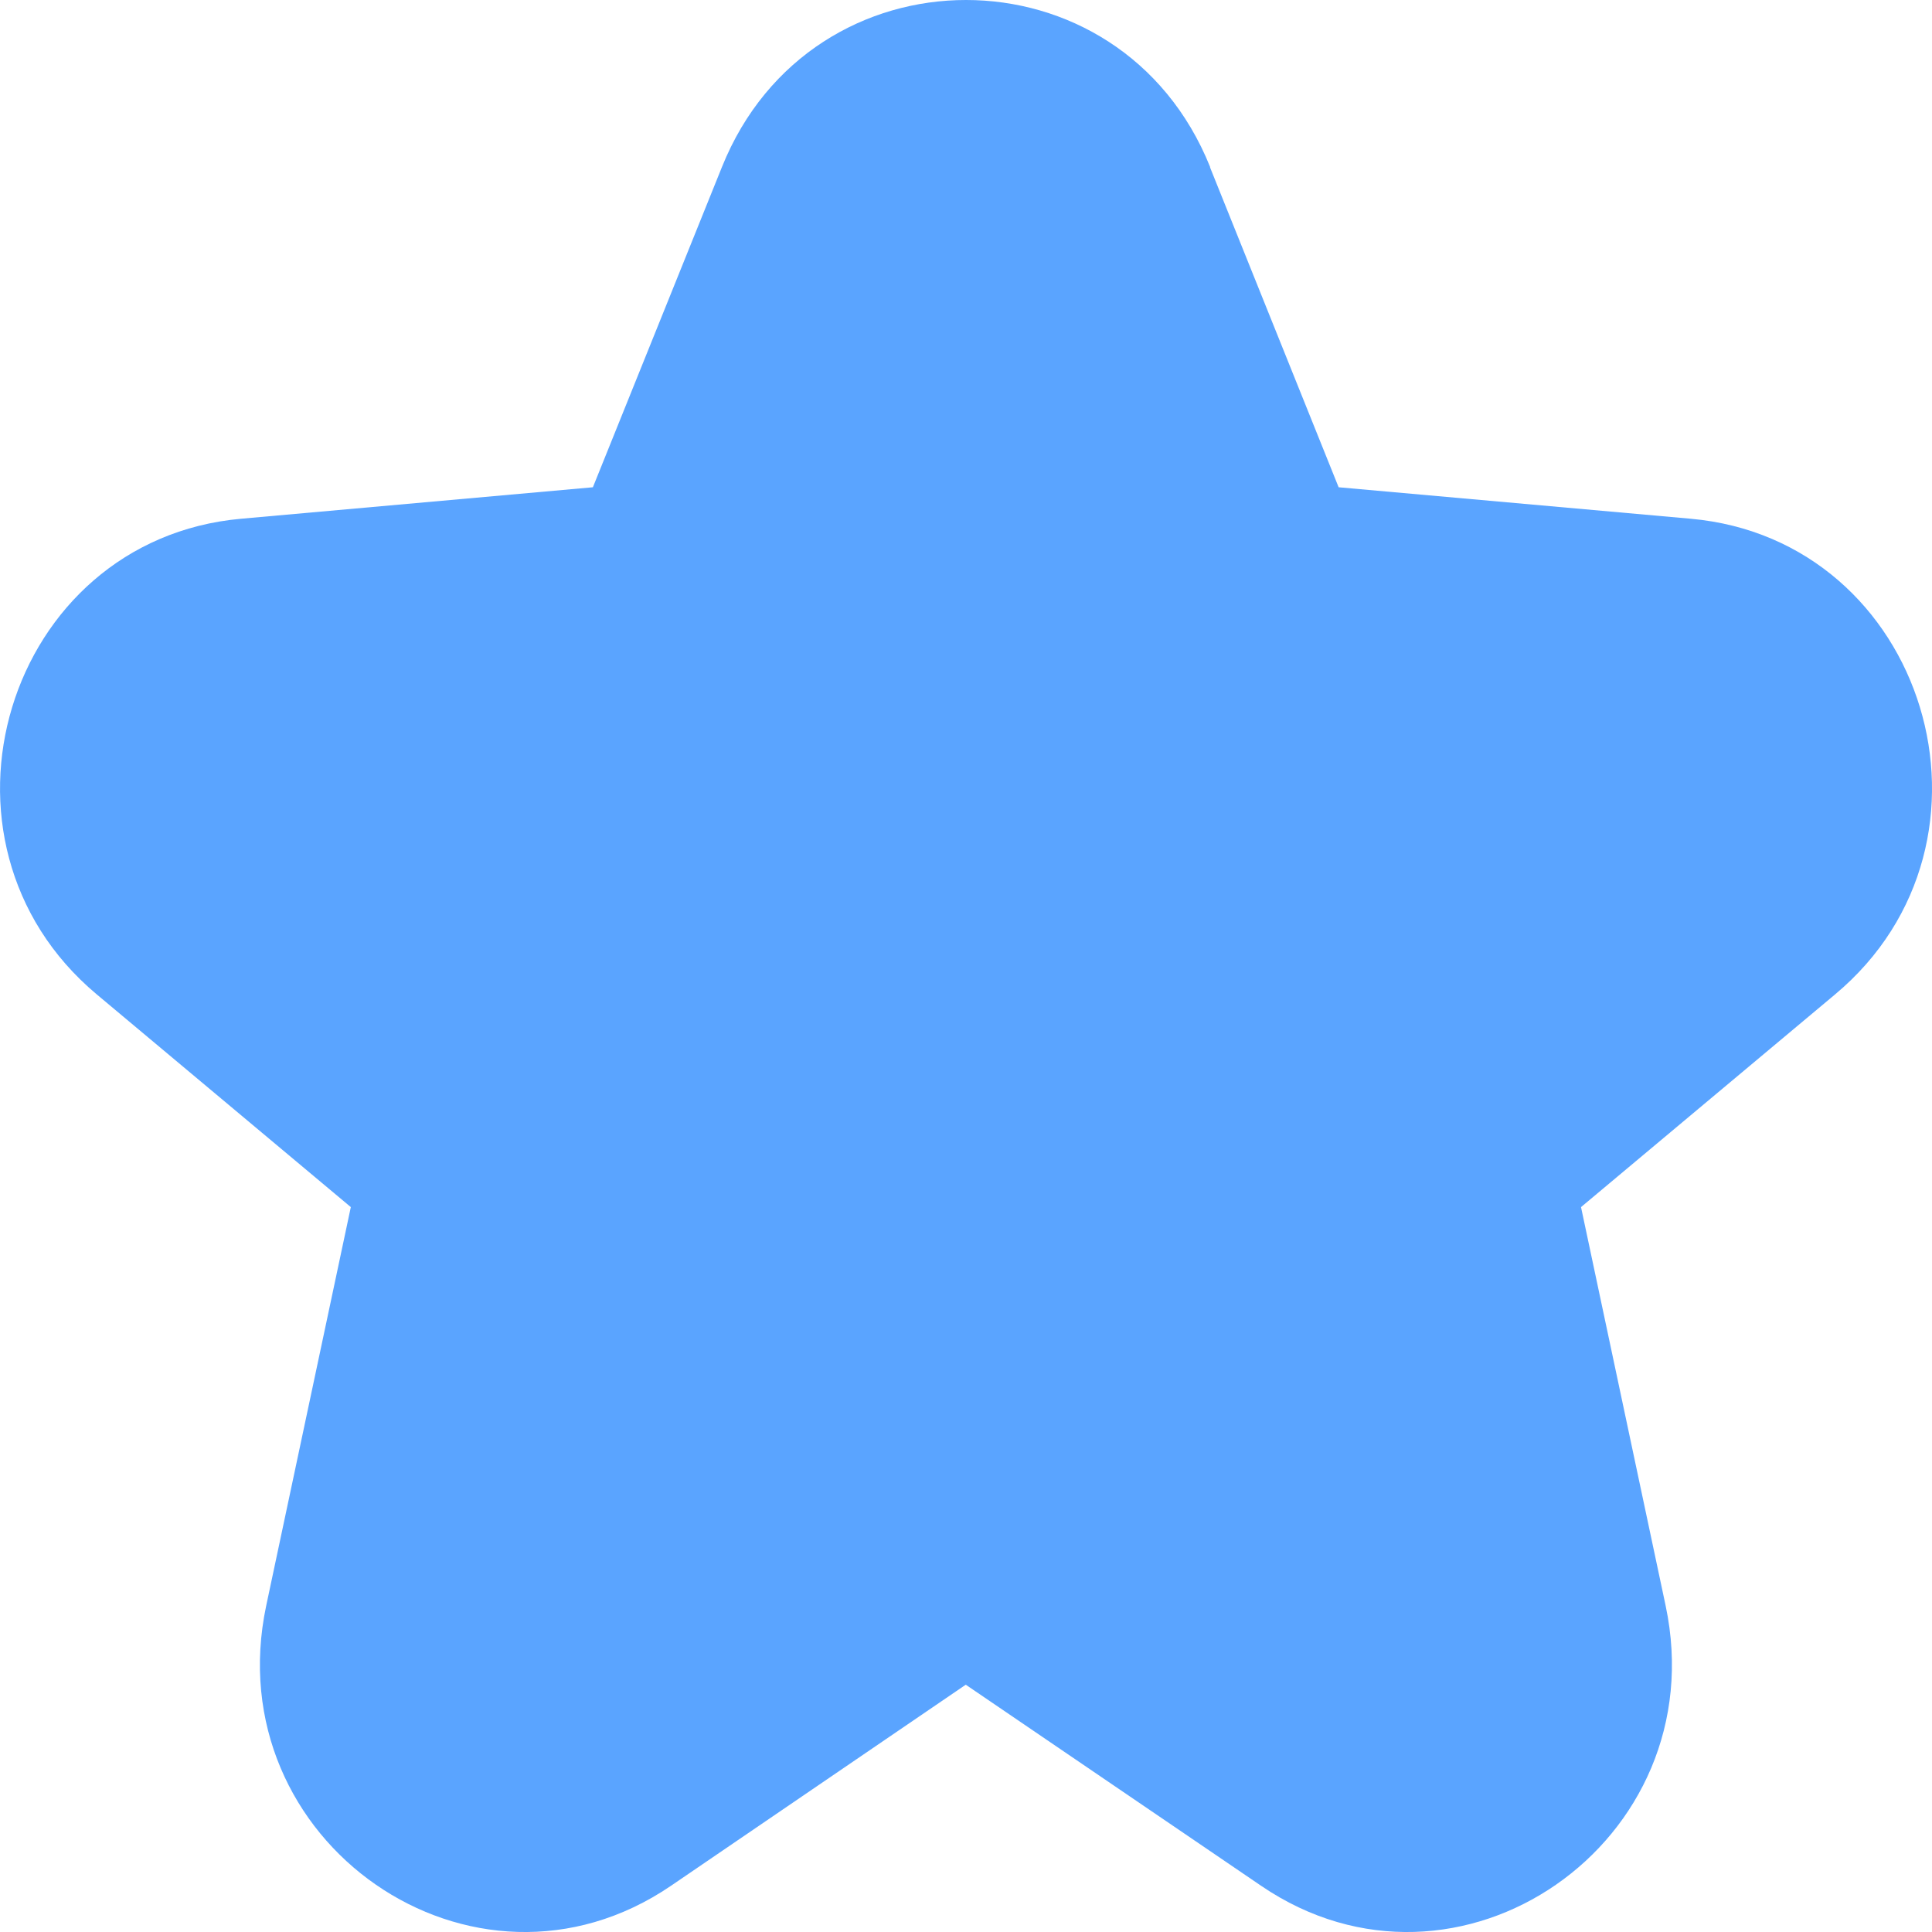
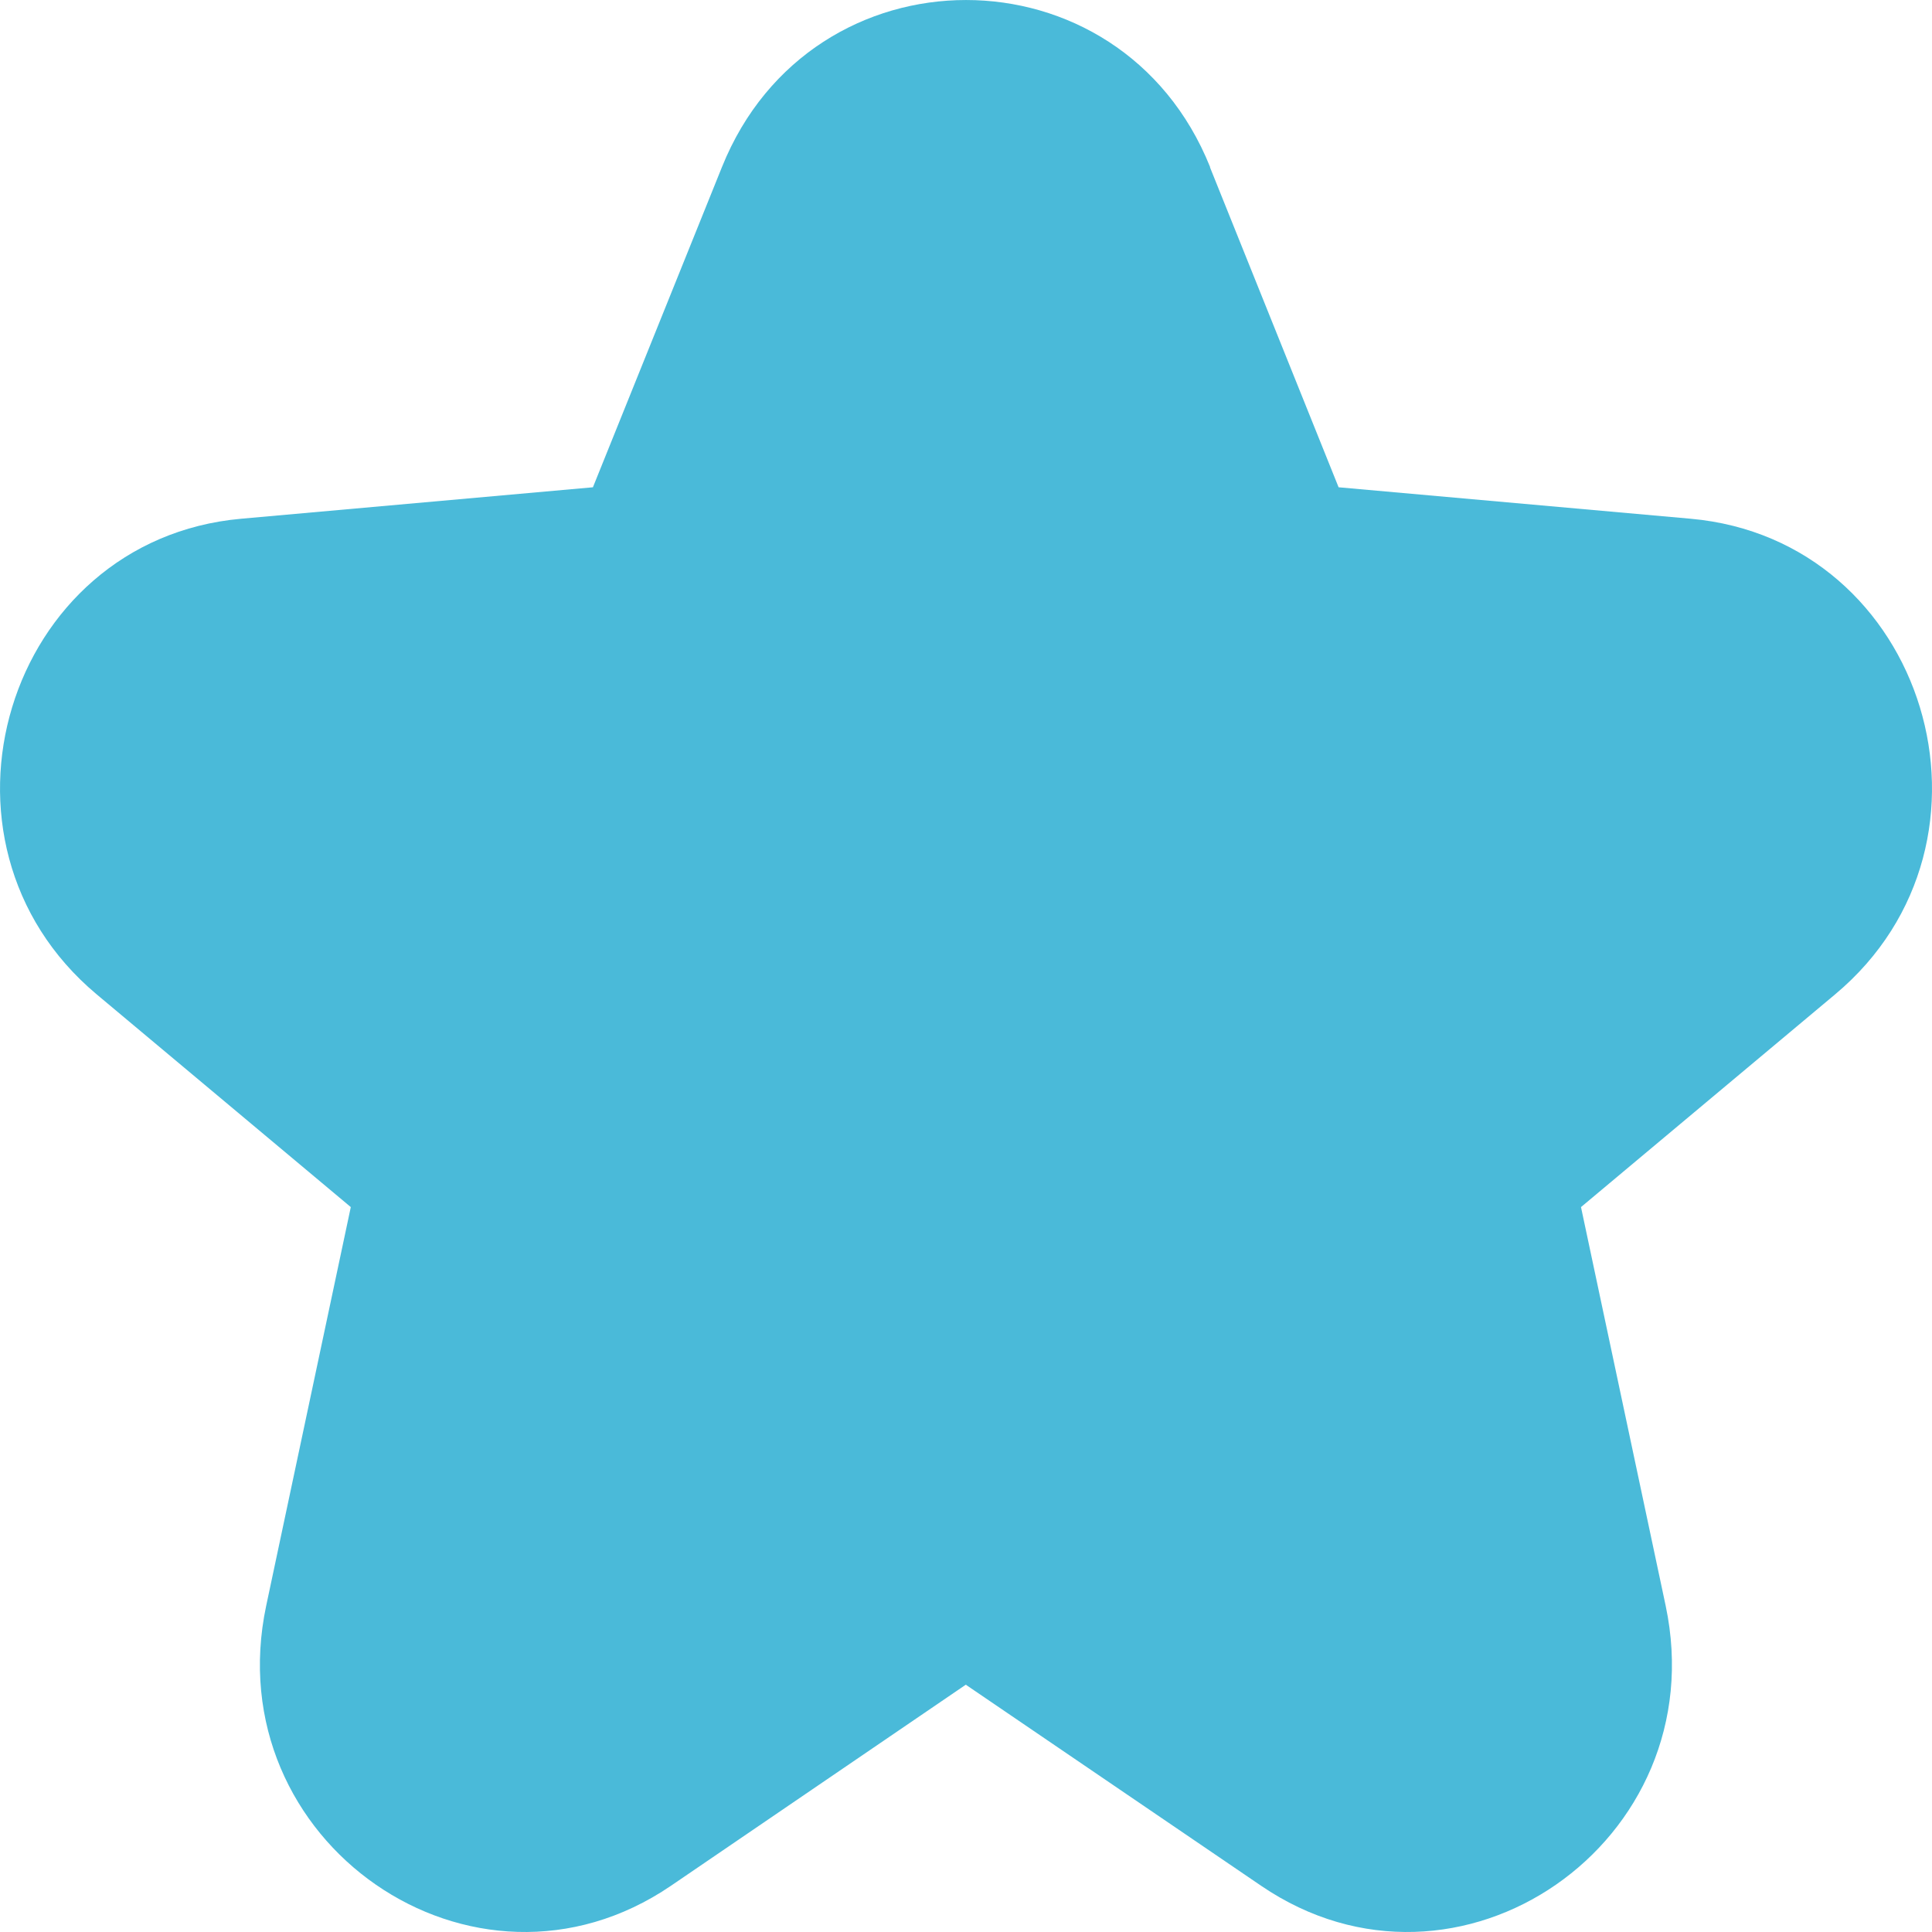
- <svg xmlns="http://www.w3.org/2000/svg" width="24" height="24" viewBox="0 0 24 24" fill="none">
-   <path fill-rule="evenodd" clip-rule="evenodd" d="M15.032 2.073C13.92 -0.691 10.081 -0.691 8.969 2.073L7.365 6.053L2.995 6.444C0.072 6.706 -1.067 10.452 1.201 12.352L4.358 14.995L3.307 19.946C2.686 22.88 5.884 25.095 8.335 23.426L11.997 20.928L15.666 23.426C18.114 25.095 21.312 22.88 20.691 19.946L19.64 14.995L22.797 12.352C25.069 10.452 23.929 6.706 21.003 6.444L16.629 6.053L15.032 2.08V2.073Z" fill="#5AA4FF" />
+ <svg xmlns="http://www.w3.org/2000/svg" width="28" height="28" viewBox="0 0 28 28" fill="none">
+   <path fill-rule="evenodd" clip-rule="evenodd" d="M17.537 2.419C16.24 -0.806 11.762 -0.806 10.464 2.419L8.593 7.062L3.494 7.518C0.084 7.824 -1.245 12.194 1.401 14.411L5.084 17.494L3.858 23.271C3.134 26.693 6.864 29.277 9.724 27.33L13.997 24.416L18.277 27.33C21.133 29.277 24.863 26.693 24.14 23.271L22.913 17.494L26.596 14.411C29.247 12.194 27.917 7.824 24.503 7.518L19.4 7.062L17.537 2.427V2.419Z" fill="#4ABAD9" />
</svg>
